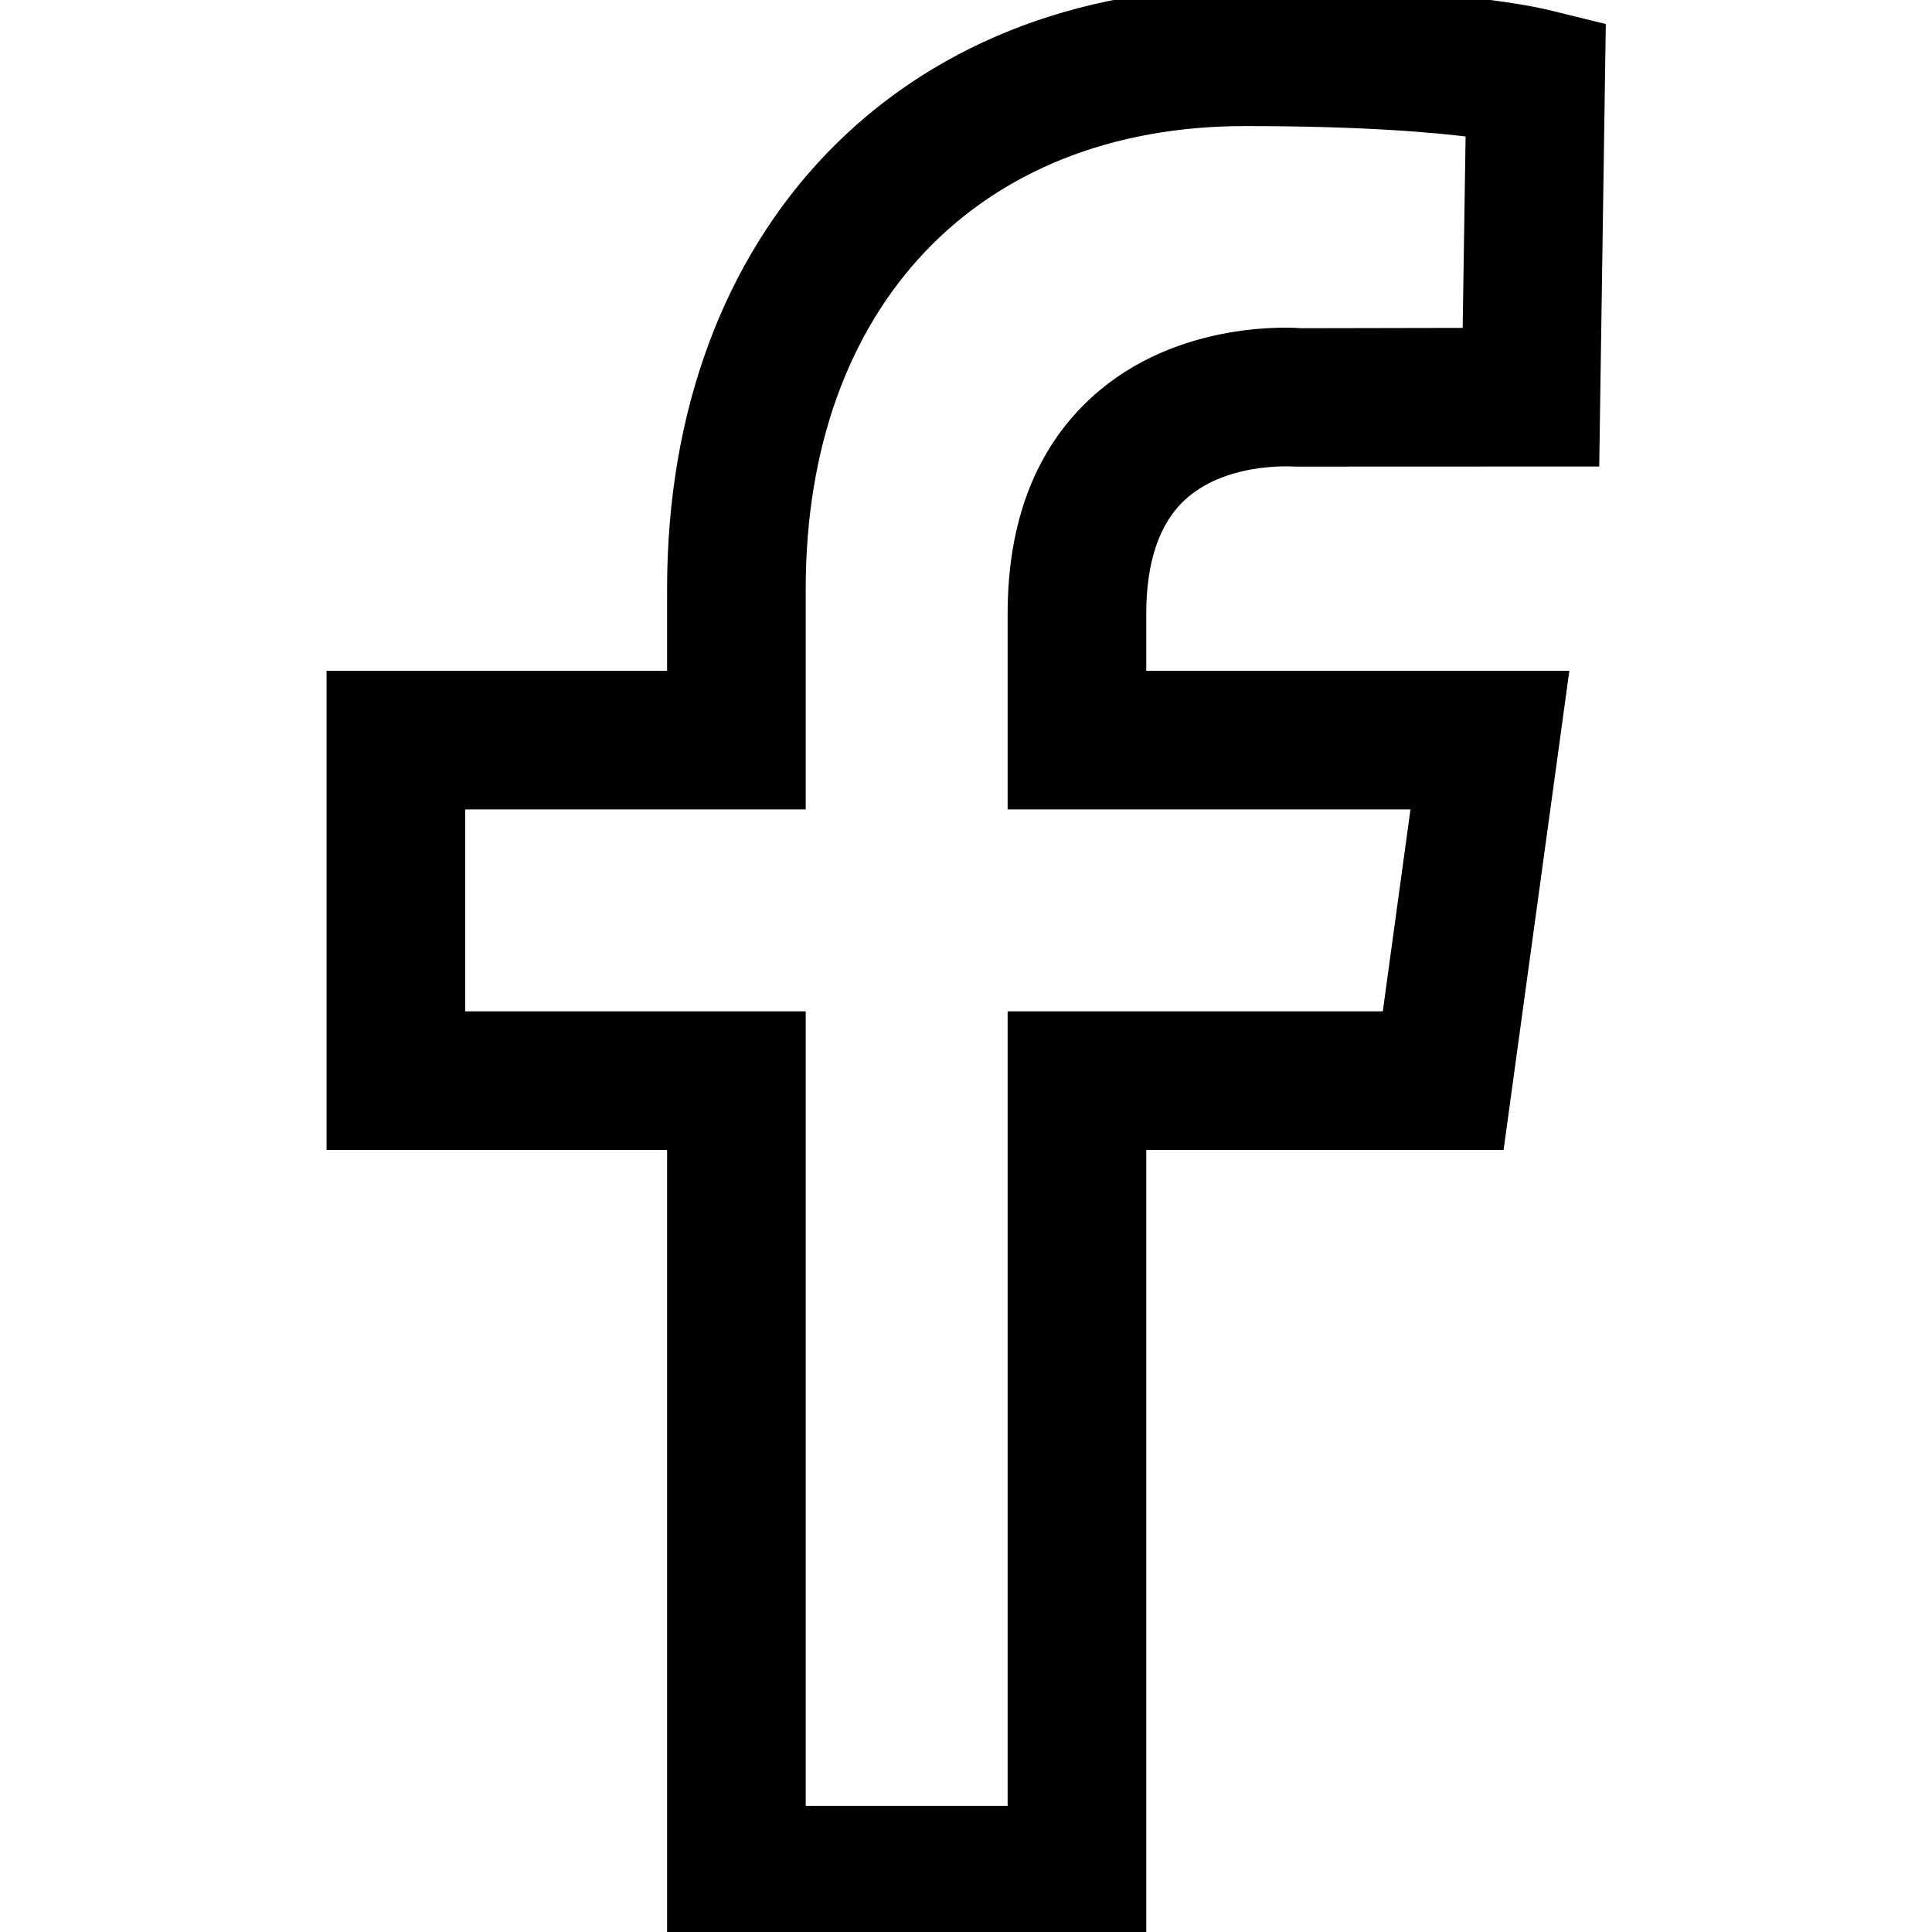
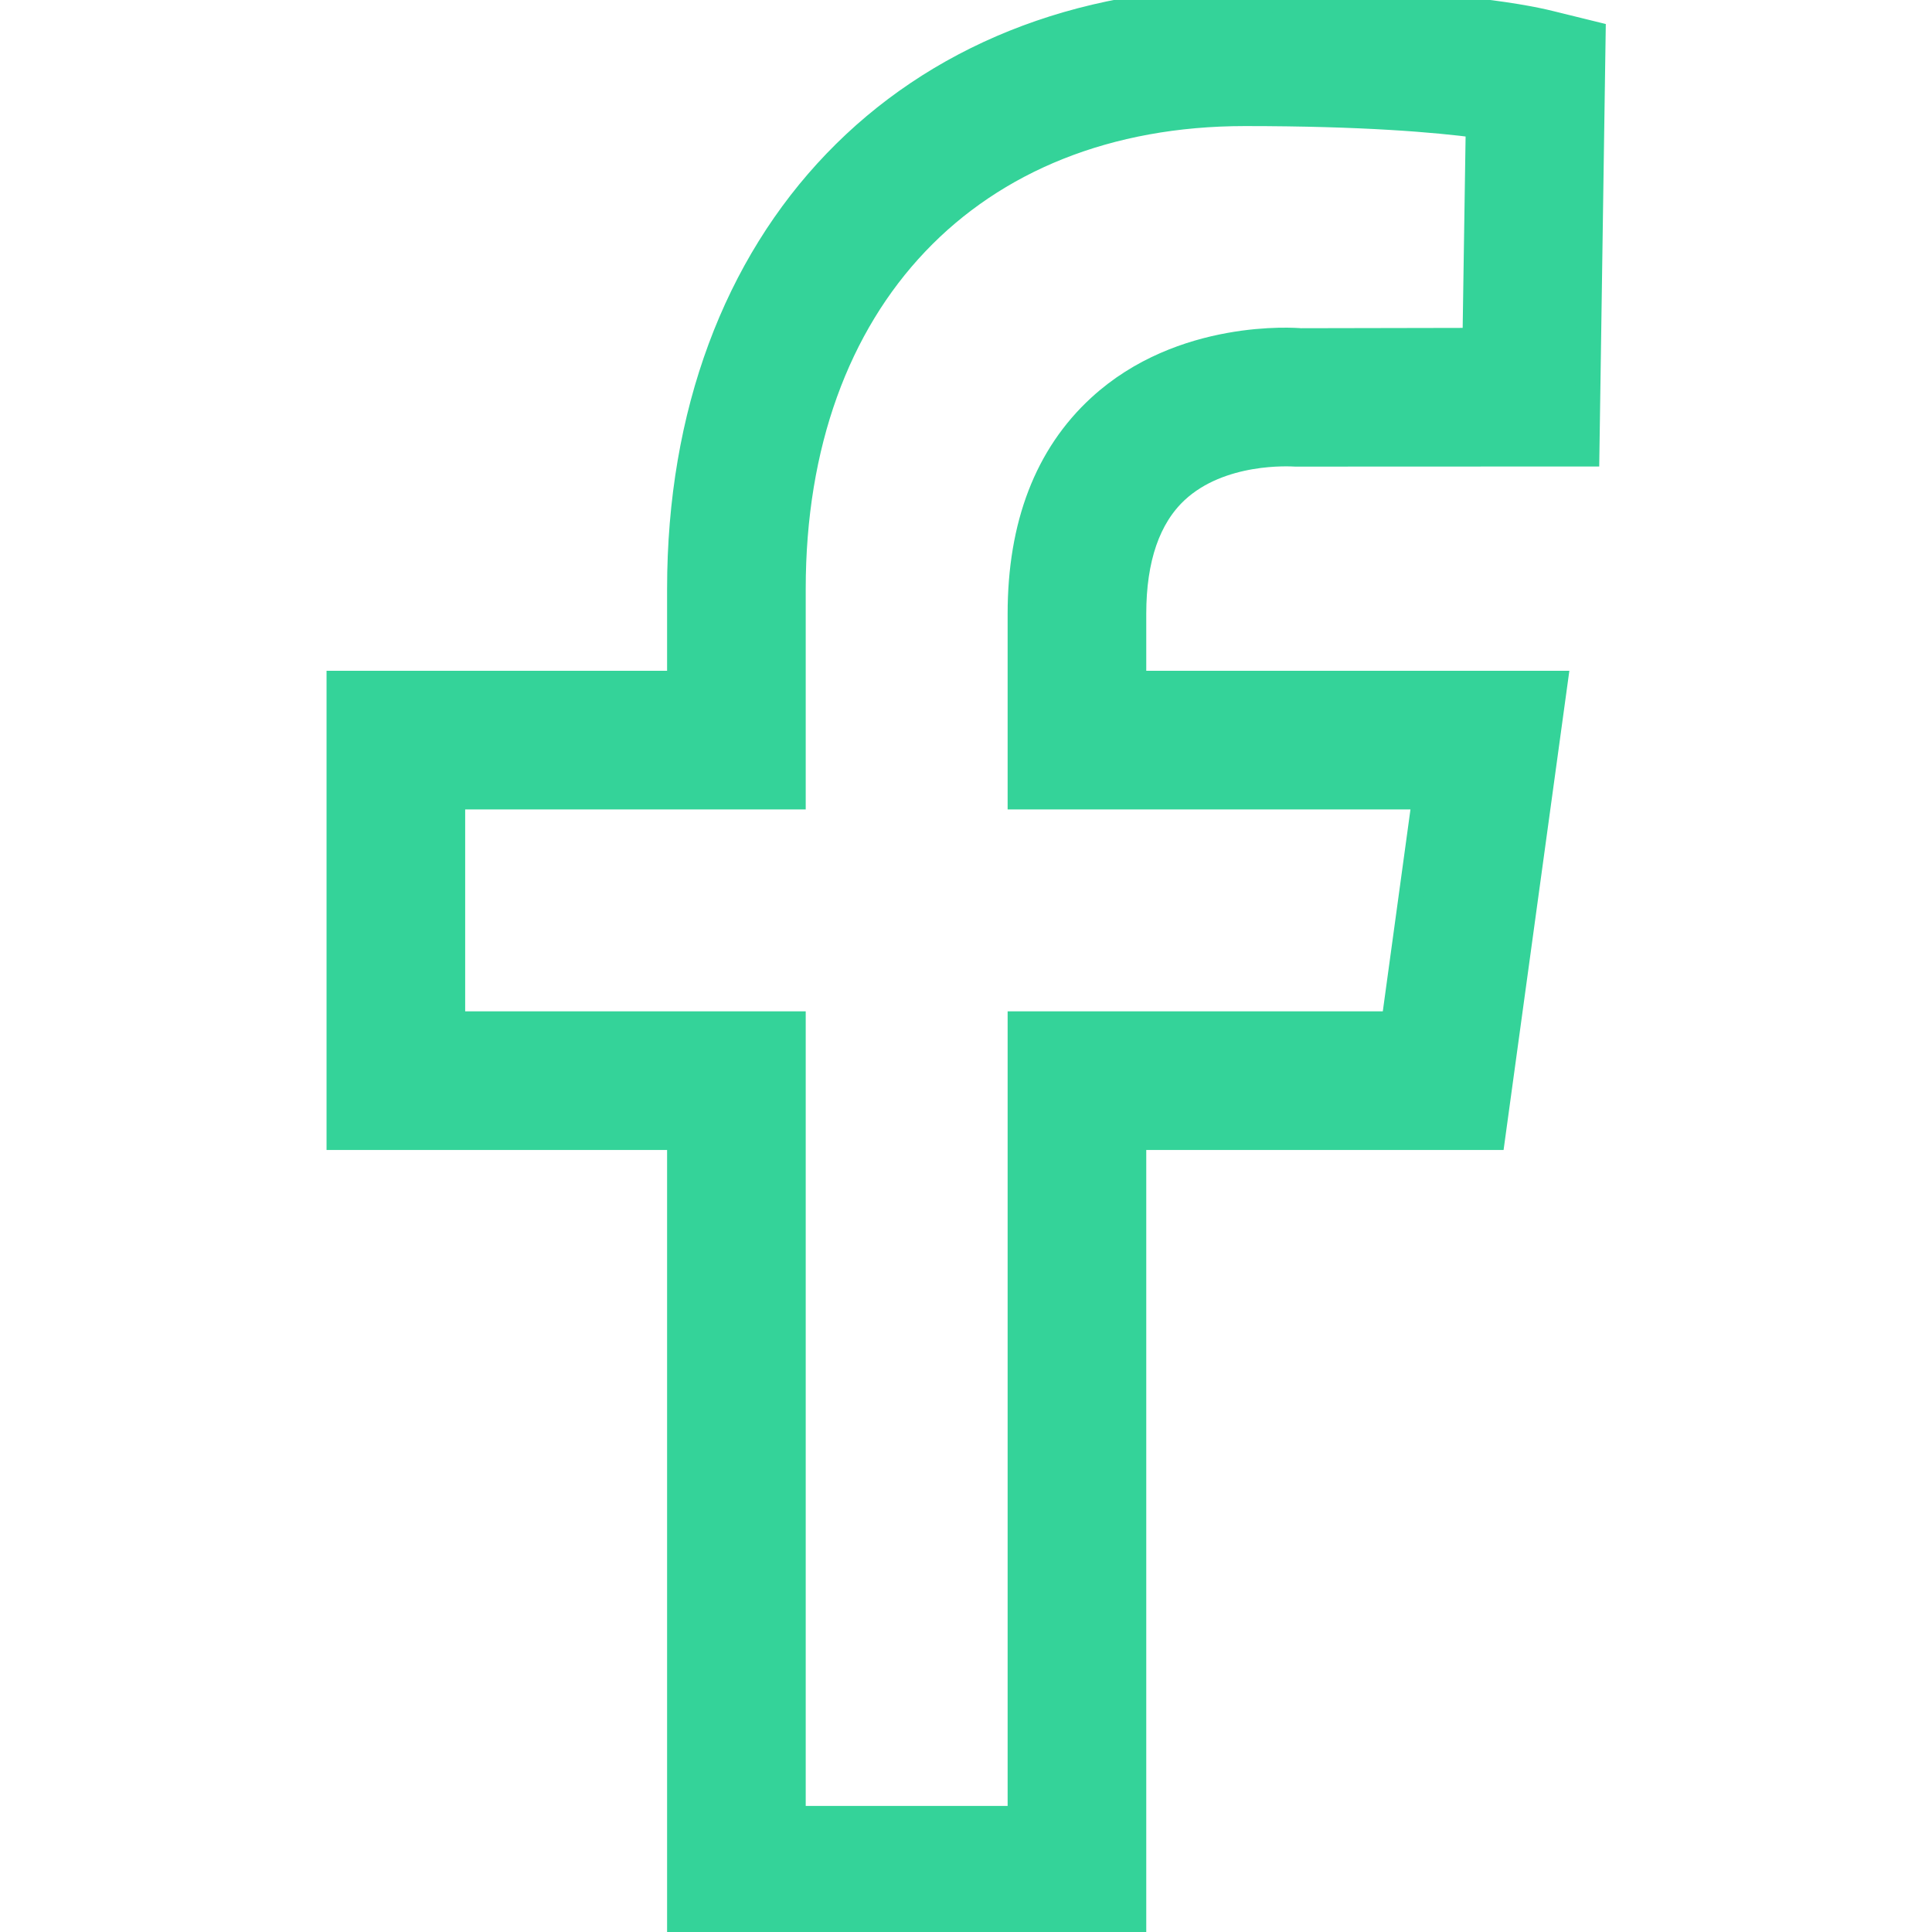
- <svg xmlns="http://www.w3.org/2000/svg" fill="#000000" viewBox="0 0 1920.00 1920.00" stroke="#000000" stroke-width="24.96">
+ <svg xmlns="http://www.w3.org/2000/svg" fill="#34D399" viewBox="0 0 1920.00 1920.00" stroke="#34D399" stroke-width="24.96">
  <g id="SVGRepo_bgCarrier" stroke-width="0" />
-   <g id="SVGRepo_tracerCarrier" stroke-linecap="round" stroke-linejoin="round" stroke="#CCCCCC" stroke-width="11.52" />
+   <g id="SVGRepo_tracerCarrier" stroke-linecap="round" stroke-linejoin="round" stroke="#34D399" stroke-width="11.52" />
  <g id="SVGRepo_iconCarrier">
    <path d="m1416.013 791.915-30.91 225.617h-371.252v789.66H788.234v-789.66H449.808V791.915h338.426V585.137c0-286.871 176.207-472.329 449.09-472.329 116.87 0 189.744 6.205 231.822 11.845l-3.272 213.66-173.5.338c-4.737-.451-117.771-9.25-199.332 65.655-52.568 48.169-79.191 117.433-79.191 205.65v181.96h402.162Zm-247.276-304.018c44.446-41.401 113.71-36.889 118.787-36.663l289.467-.113 6.204-417.504-43.544-10.717C1511.675 16.02 1426.053 0 1237.324 0 901.268 0 675.425 235.206 675.425 585.137v93.97H337v451.234h338.425V1920h451.234v-789.66h356.7l61.932-451.233H1126.66v-69.152c0-54.937 14.214-96 42.078-122.058Z" fill-rule="evenodd" />
  </g>
</svg>
